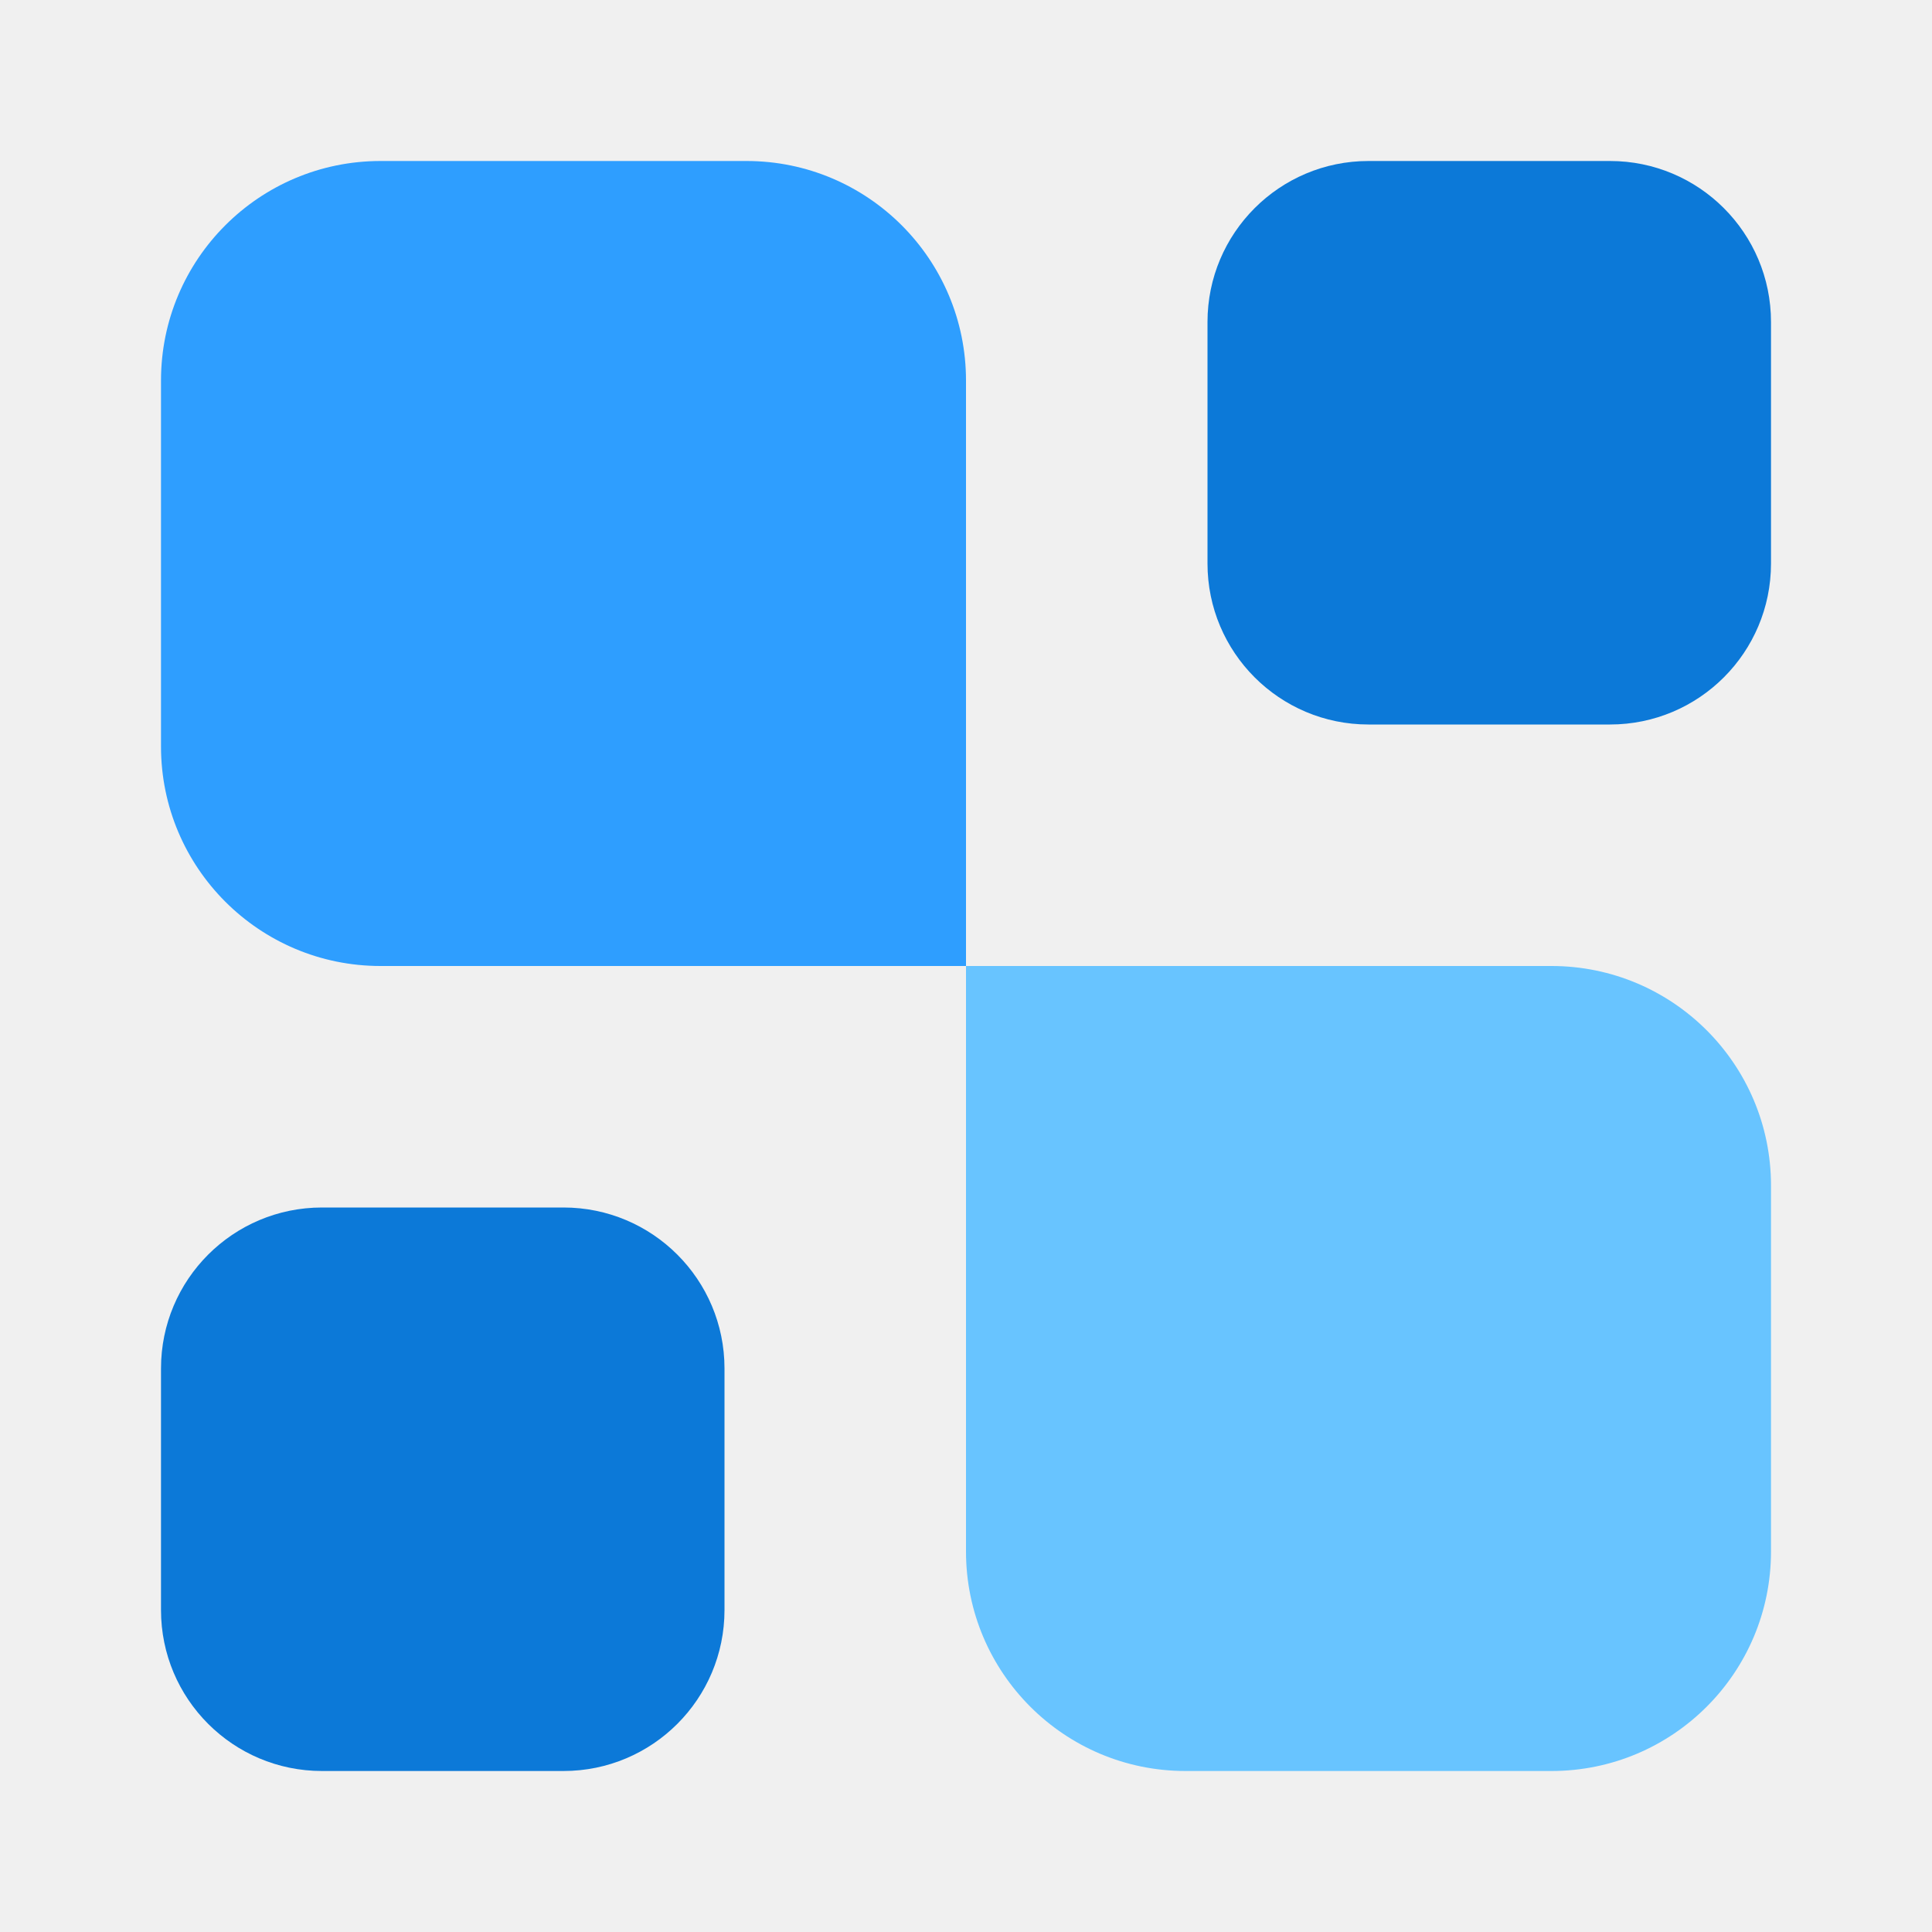
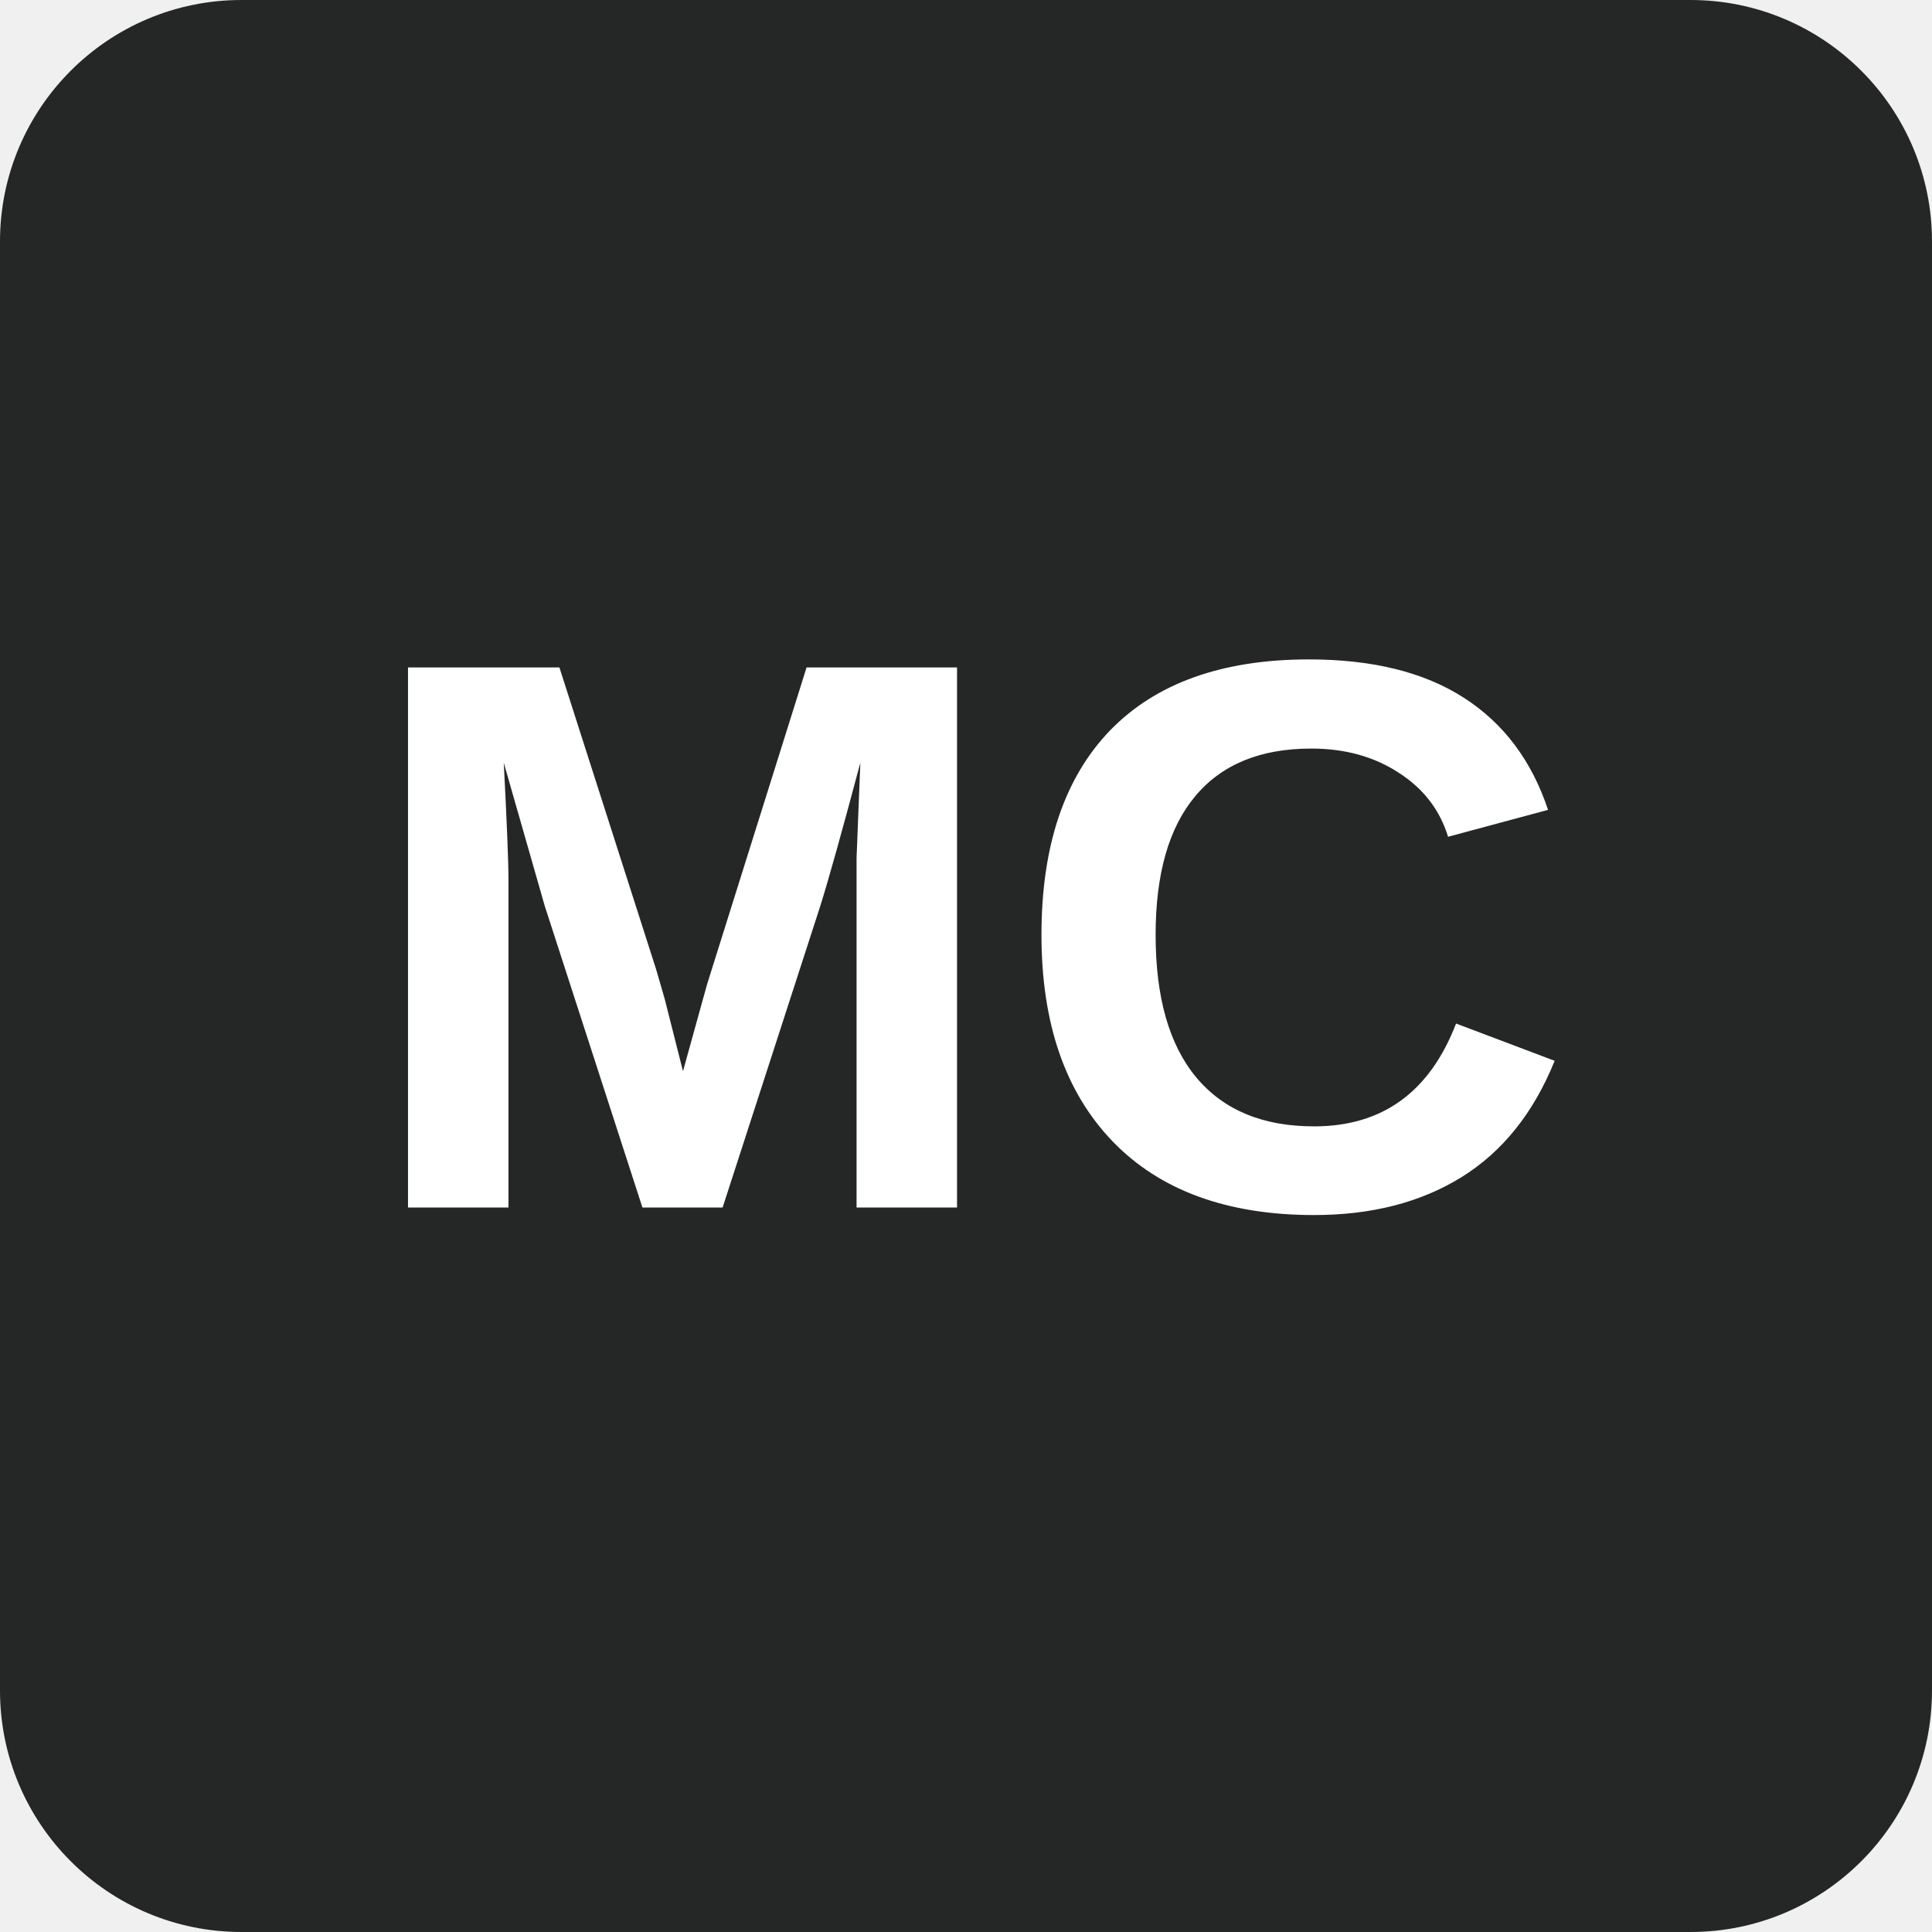
- <svg xmlns="http://www.w3.org/2000/svg" width="24" height="24" viewBox="0 0 24 24" fill="none">
-   <path d="M22 19.273C22 20.779 20.779 22 19.273 22H14.727C13.221 22 12 20.779 12 19.273V12H19.273C20.779 12 22 13.221 22 14.727V19.273Z" fill="#68C4FF" />
-   <path d="M20 2C21.105 2 22 2.895 22 4V7C22 8.105 21.105 9 20 9H17C15.895 9 15 8.105 15 7V4C15 2.895 15.895 2 17 2H20Z" fill="#0C79D8" />
-   <path d="M7 15C8.105 15 9 15.895 9 17V20C9 21.105 8.105 22 7 22H4C2.895 22 2 21.105 2 20V17C2 15.895 2.895 15 4 15H7Z" fill="#0C79D8" />
-   <path d="M12 12H4.727C3.221 12 2 10.779 2 9.273V4.727C2 3.221 3.221 2 4.727 2H9.273C10.779 2 12 3.221 12 4.727V12Z" fill="#2E9EFF" />
+ <svg xmlns="http://www.w3.org/2000/svg" viewBox="0 0 64 64">
+   <rect width="64" height="64" rx="8" fill="#252726" />
+   <text x="32" y="40" text-anchor="middle" font-family="Arial,sans-serif" font-size="26" font-weight="700" fill="white">MC</text>
</svg>
